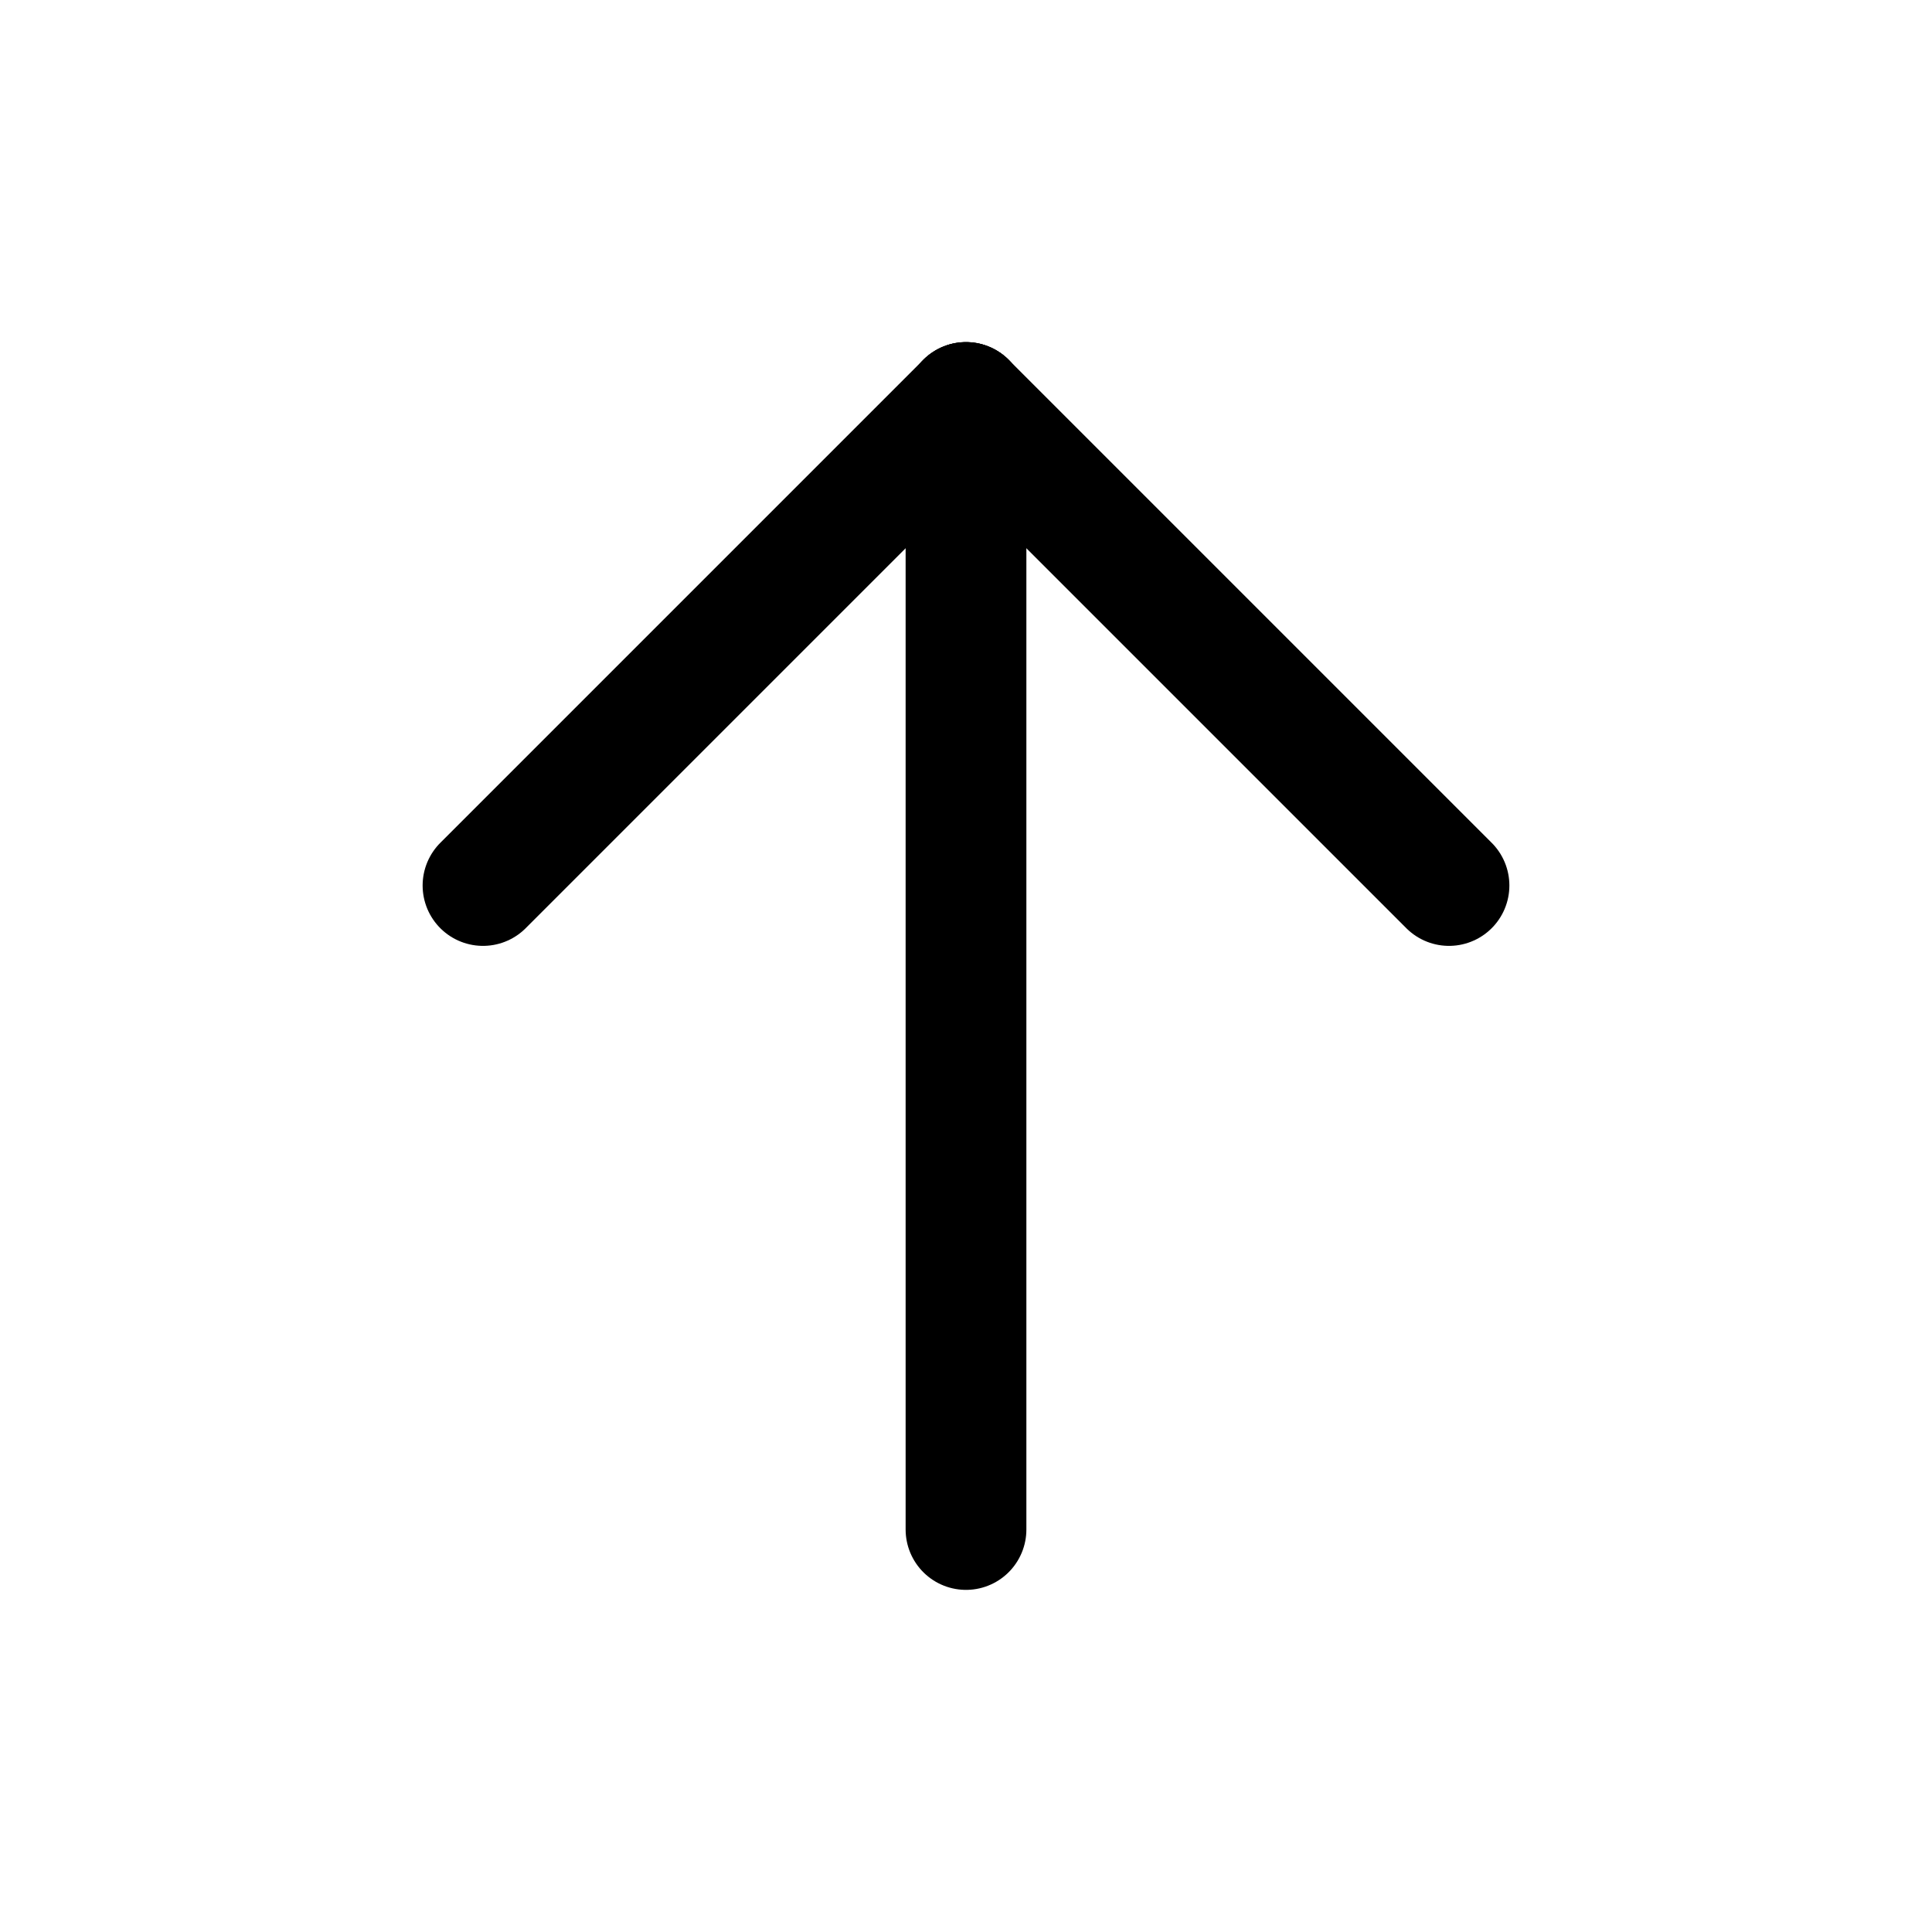
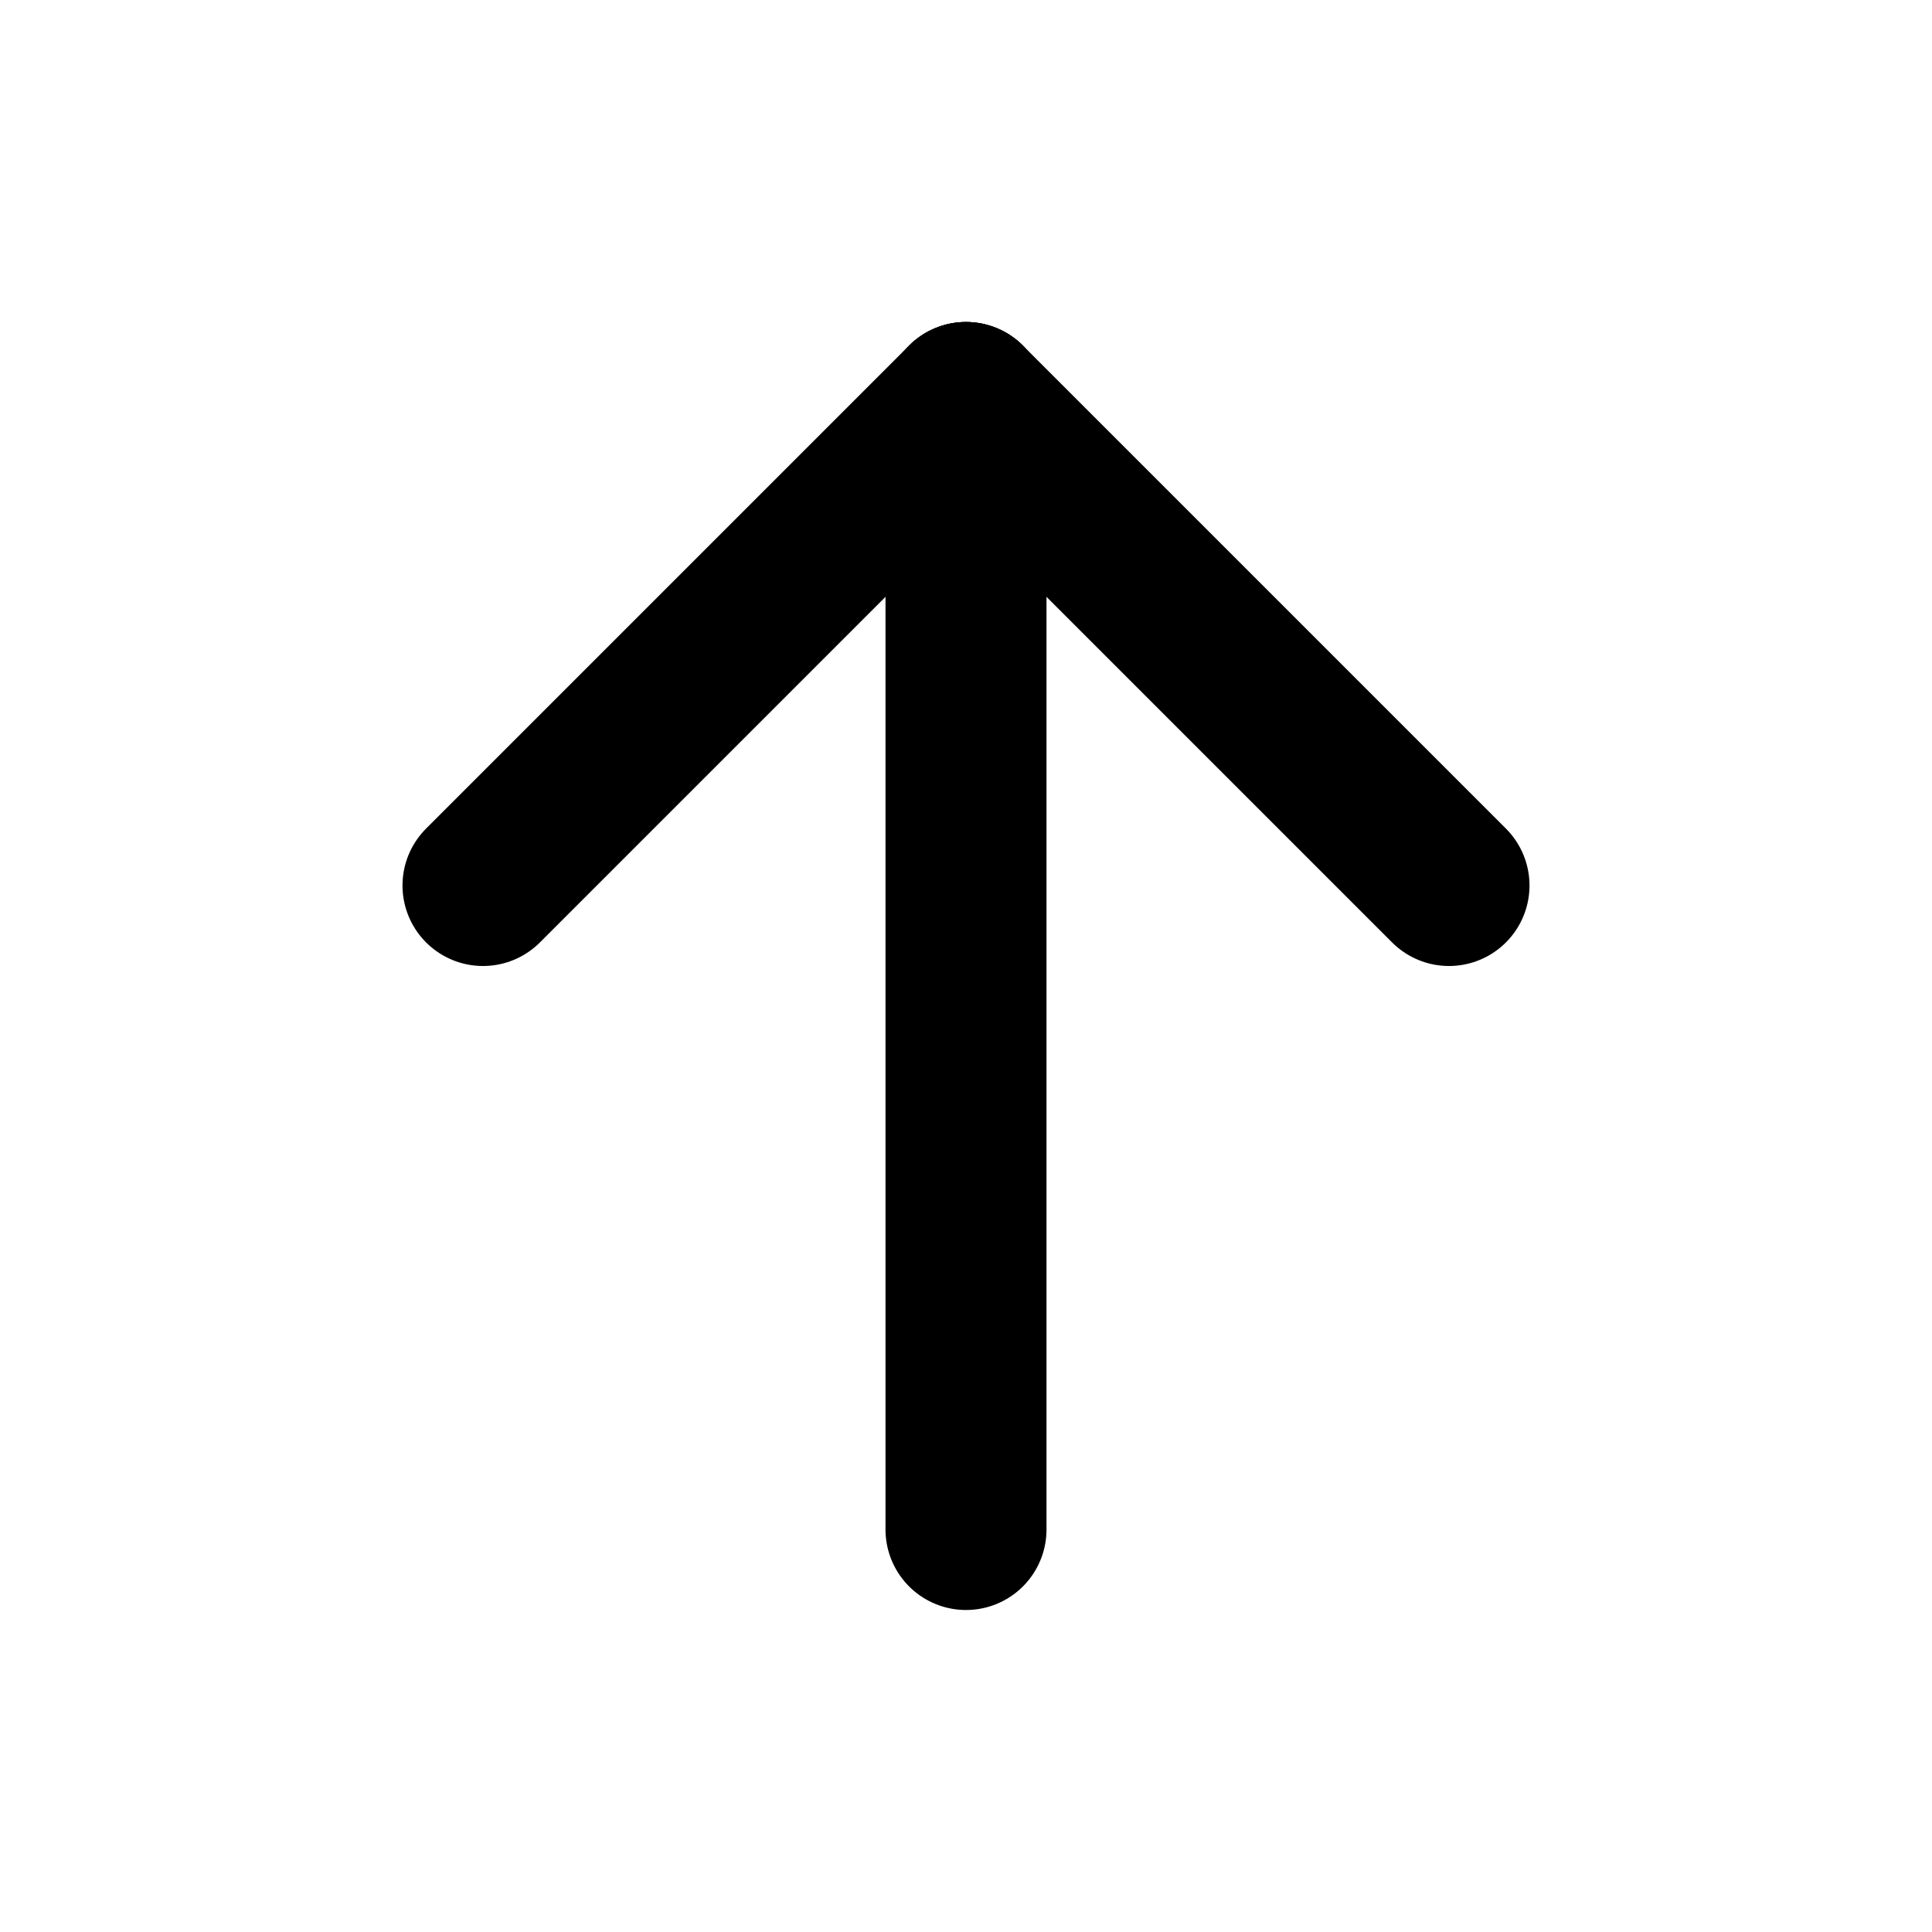
- <svg xmlns="http://www.w3.org/2000/svg" width="20" height="20" viewBox="0 0 24 24" fill="none" stroke="currentColor" stroke-width="1.5" stroke-linecap="round" stroke-linejoin="round">
+ <svg xmlns="http://www.w3.org/2000/svg" width="20" height="20" viewBox="0 0 24 24" fill="none" stroke="currentColor" stroke-width="2" stroke-linecap="round" stroke-linejoin="round">
  <path d="M12 5l0 14" />
  <path d="M18 11l-6 -6" />
  <path d="M6 11l6 -6" />
</svg>
